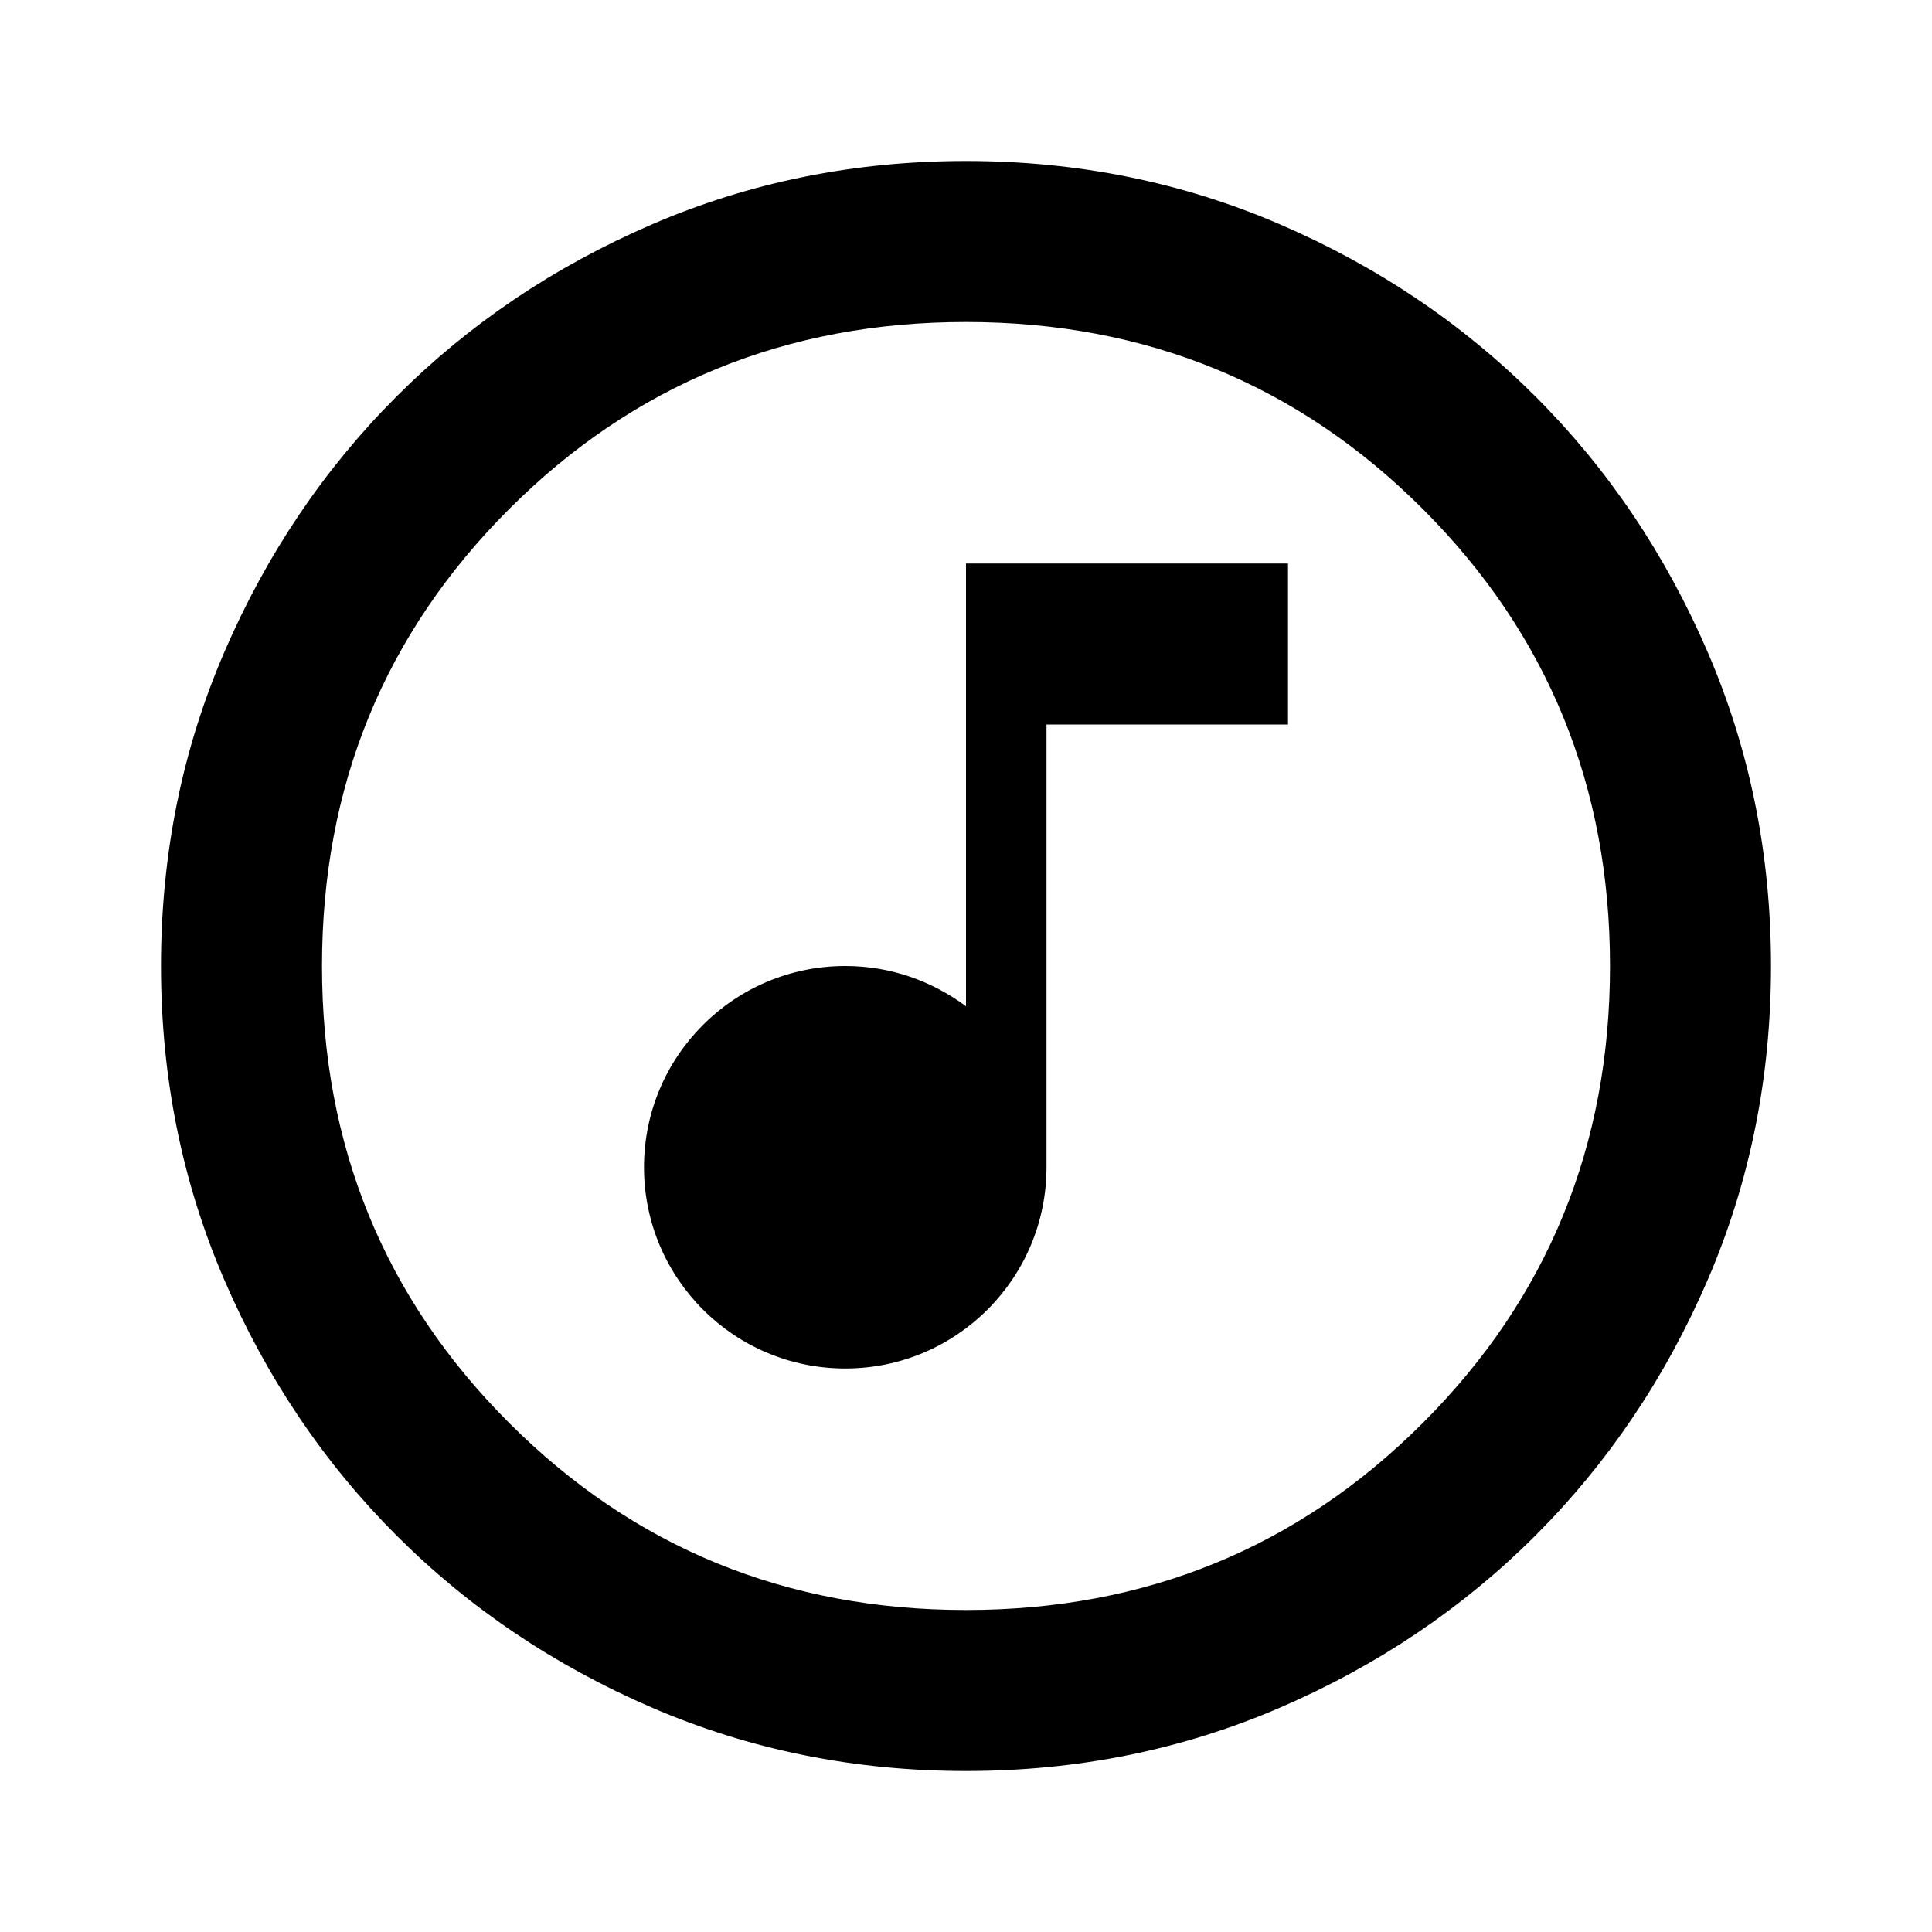
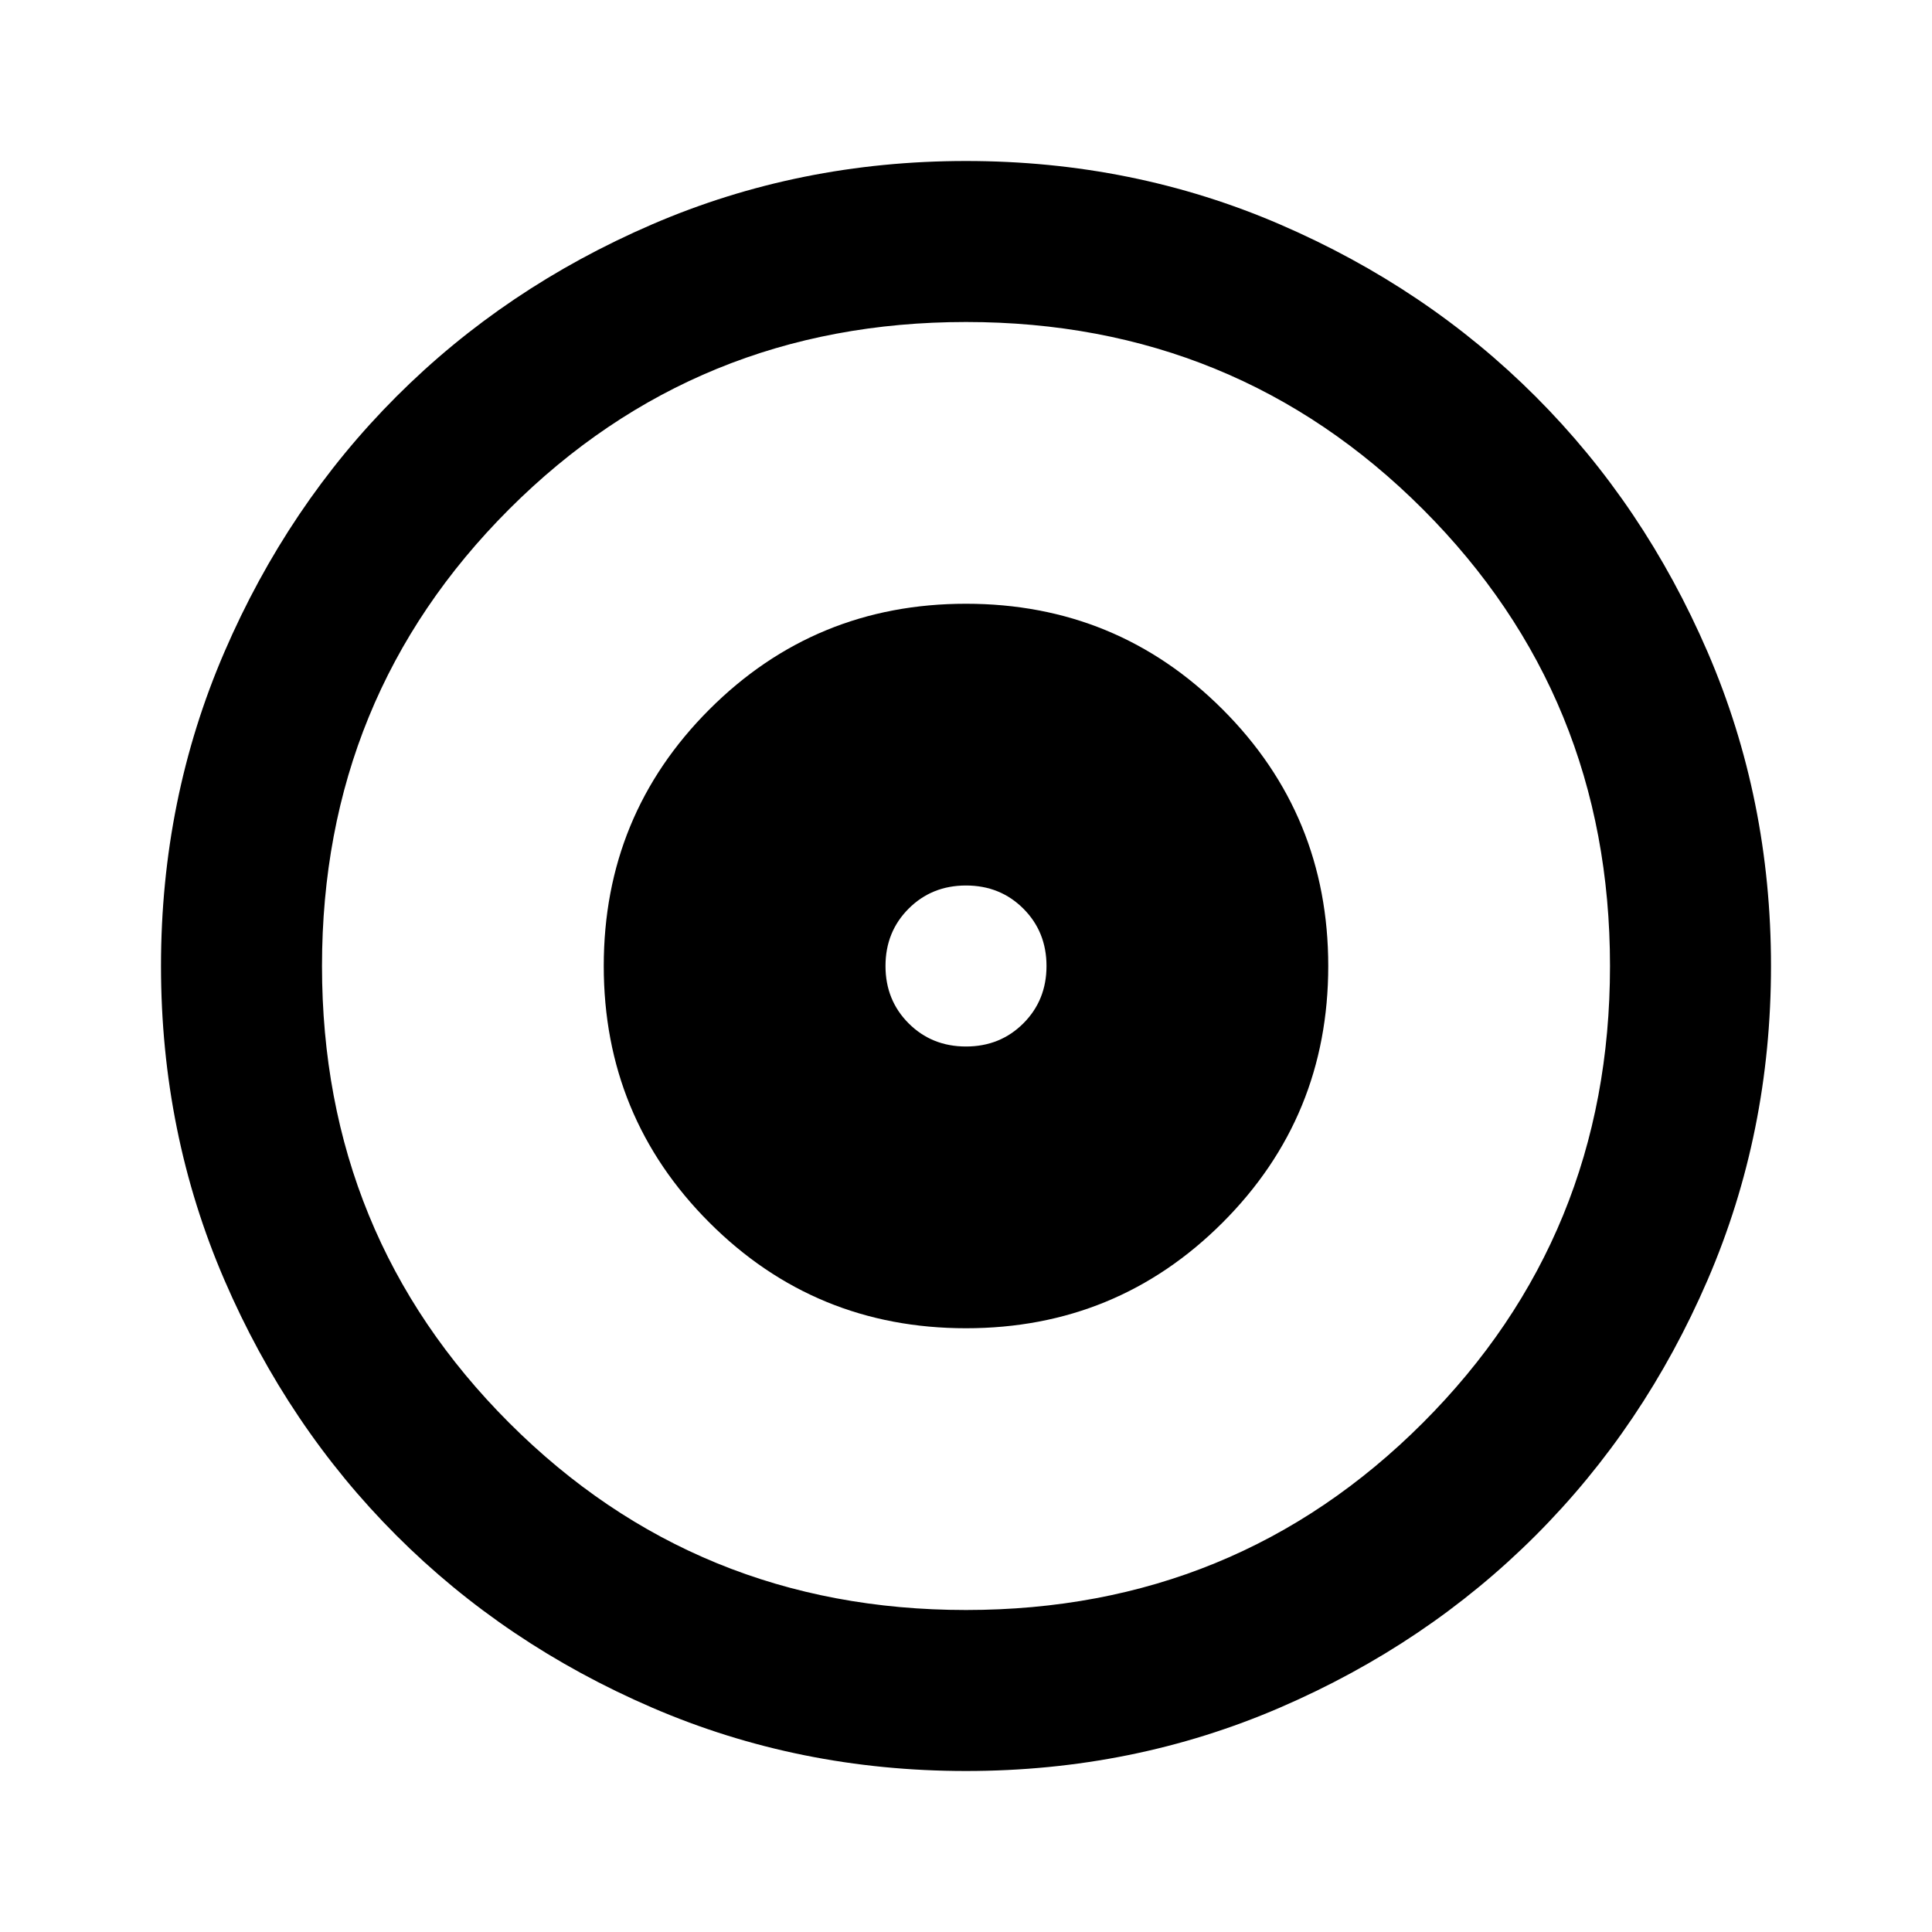
- <svg xmlns="http://www.w3.org/2000/svg" id="svg4" width="24" height="24" version="1.1" viewBox="0 -960 960 960">
-   <path id="path131" d="m640-600v-80h-160v220c-16.8-12.4-37.2-20-60-20a100 100 0 0 0-100 100 100 100 0 0 0 100 100 100 100 0 0 0 100-100v-220h120m-160-280c-55.333 0-107.35 10.484-156.02 31.484-48.667 21-90.956 49.547-126.95 85.547s-64.547 78.29-85.547 126.95c-21 48.667-31.484 100.68-31.484 156.02s10.484 107.35 31.484 156.02c21 48.667 49.547 90.956 85.547 126.95s78.29 64.547 126.95 85.547c48.667 21 100.68 31.484 156.02 31.484s107.35-10.484 156.02-31.484c48.667-21 90.956-49.547 126.95-85.547s64.547-78.29 85.547-126.95c21-48.667 31.484-100.68 31.484-156.02s-10.484-107.35-31.484-156.02c-21-48.667-49.547-90.956-85.547-126.95s-78.29-64.547-126.95-85.547c-48.667-21-100.68-31.484-156.02-31.484zm0 80c89.333 0 165.03 30.969 227.03 92.969s92.969 137.7 92.969 227.03-30.969 165.03-92.969 227.03-137.7 92.969-227.03 92.969-165.03-30.969-227.03-92.969-92.969-137.7-92.969-227.03 30.969-165.03 92.969-227.03 137.7-92.969 227.03-92.969z" fill="#000" />
+ <svg xmlns="http://www.w3.org/2000/svg" width="24" height="24" viewBox="0 -960 960 960">
+   <path d="M480-300q75 0 127.5-52.5T660-480q0-75-52.5-127.5T480-660q-75 0-127.5 52.5T300-480q0 75 52.5 127.5T480-300Zm0-140q-17 0-28.5-11.5T440-480q0-17 11.5-28.5T480-520q17 0 28.5 11.5T520-480q0 17-11.5 28.5T480-440Zm0 360q-83 0-156-31.5T197-197q-54-54-85.5-127T80-480q0-83 31.5-156T197-763q54-54 127-85.5T480-880q83 0 156 31.5T763-763q54 54 85.5 127T880-480q0 83-31.5 156T763-197q-54 54-127 85.5T480-80Zm0-80q134 0 227-93t93-227q0-134-93-227t-227-93q-134 0-227 93t-93 227q0 134 93 227t227 93Zm0-320Z" fill="#000" />
</svg>
